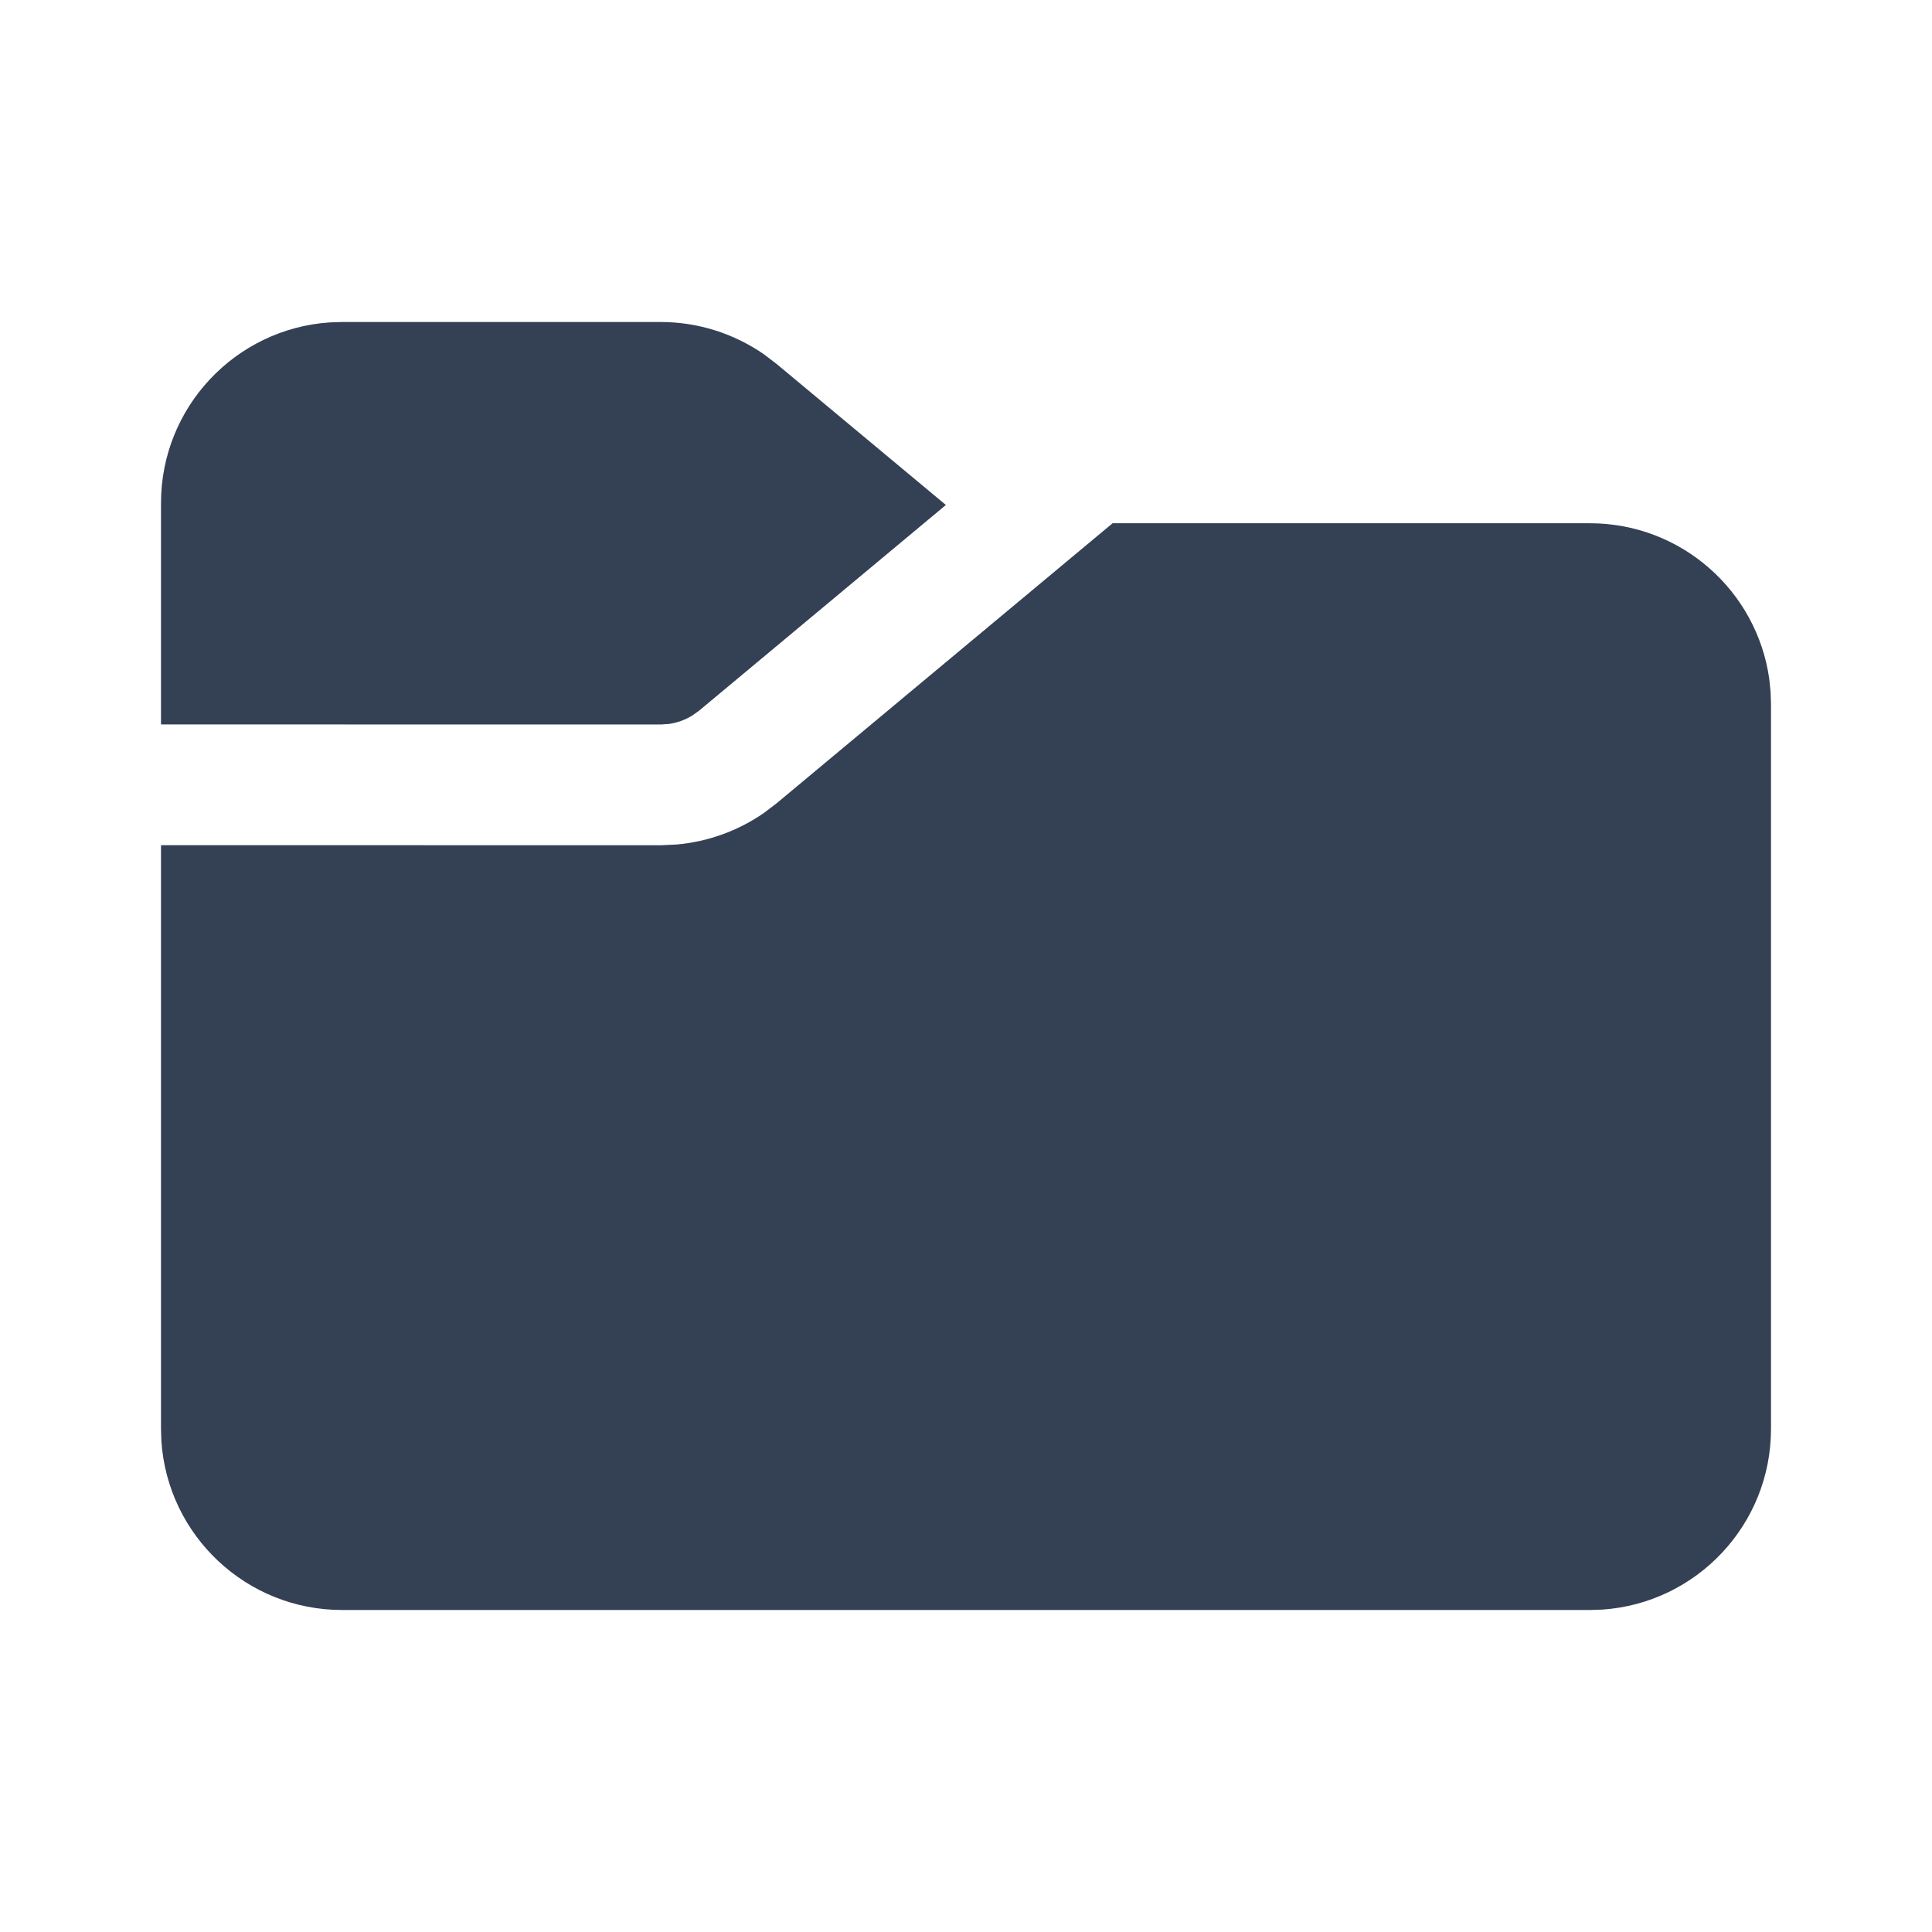
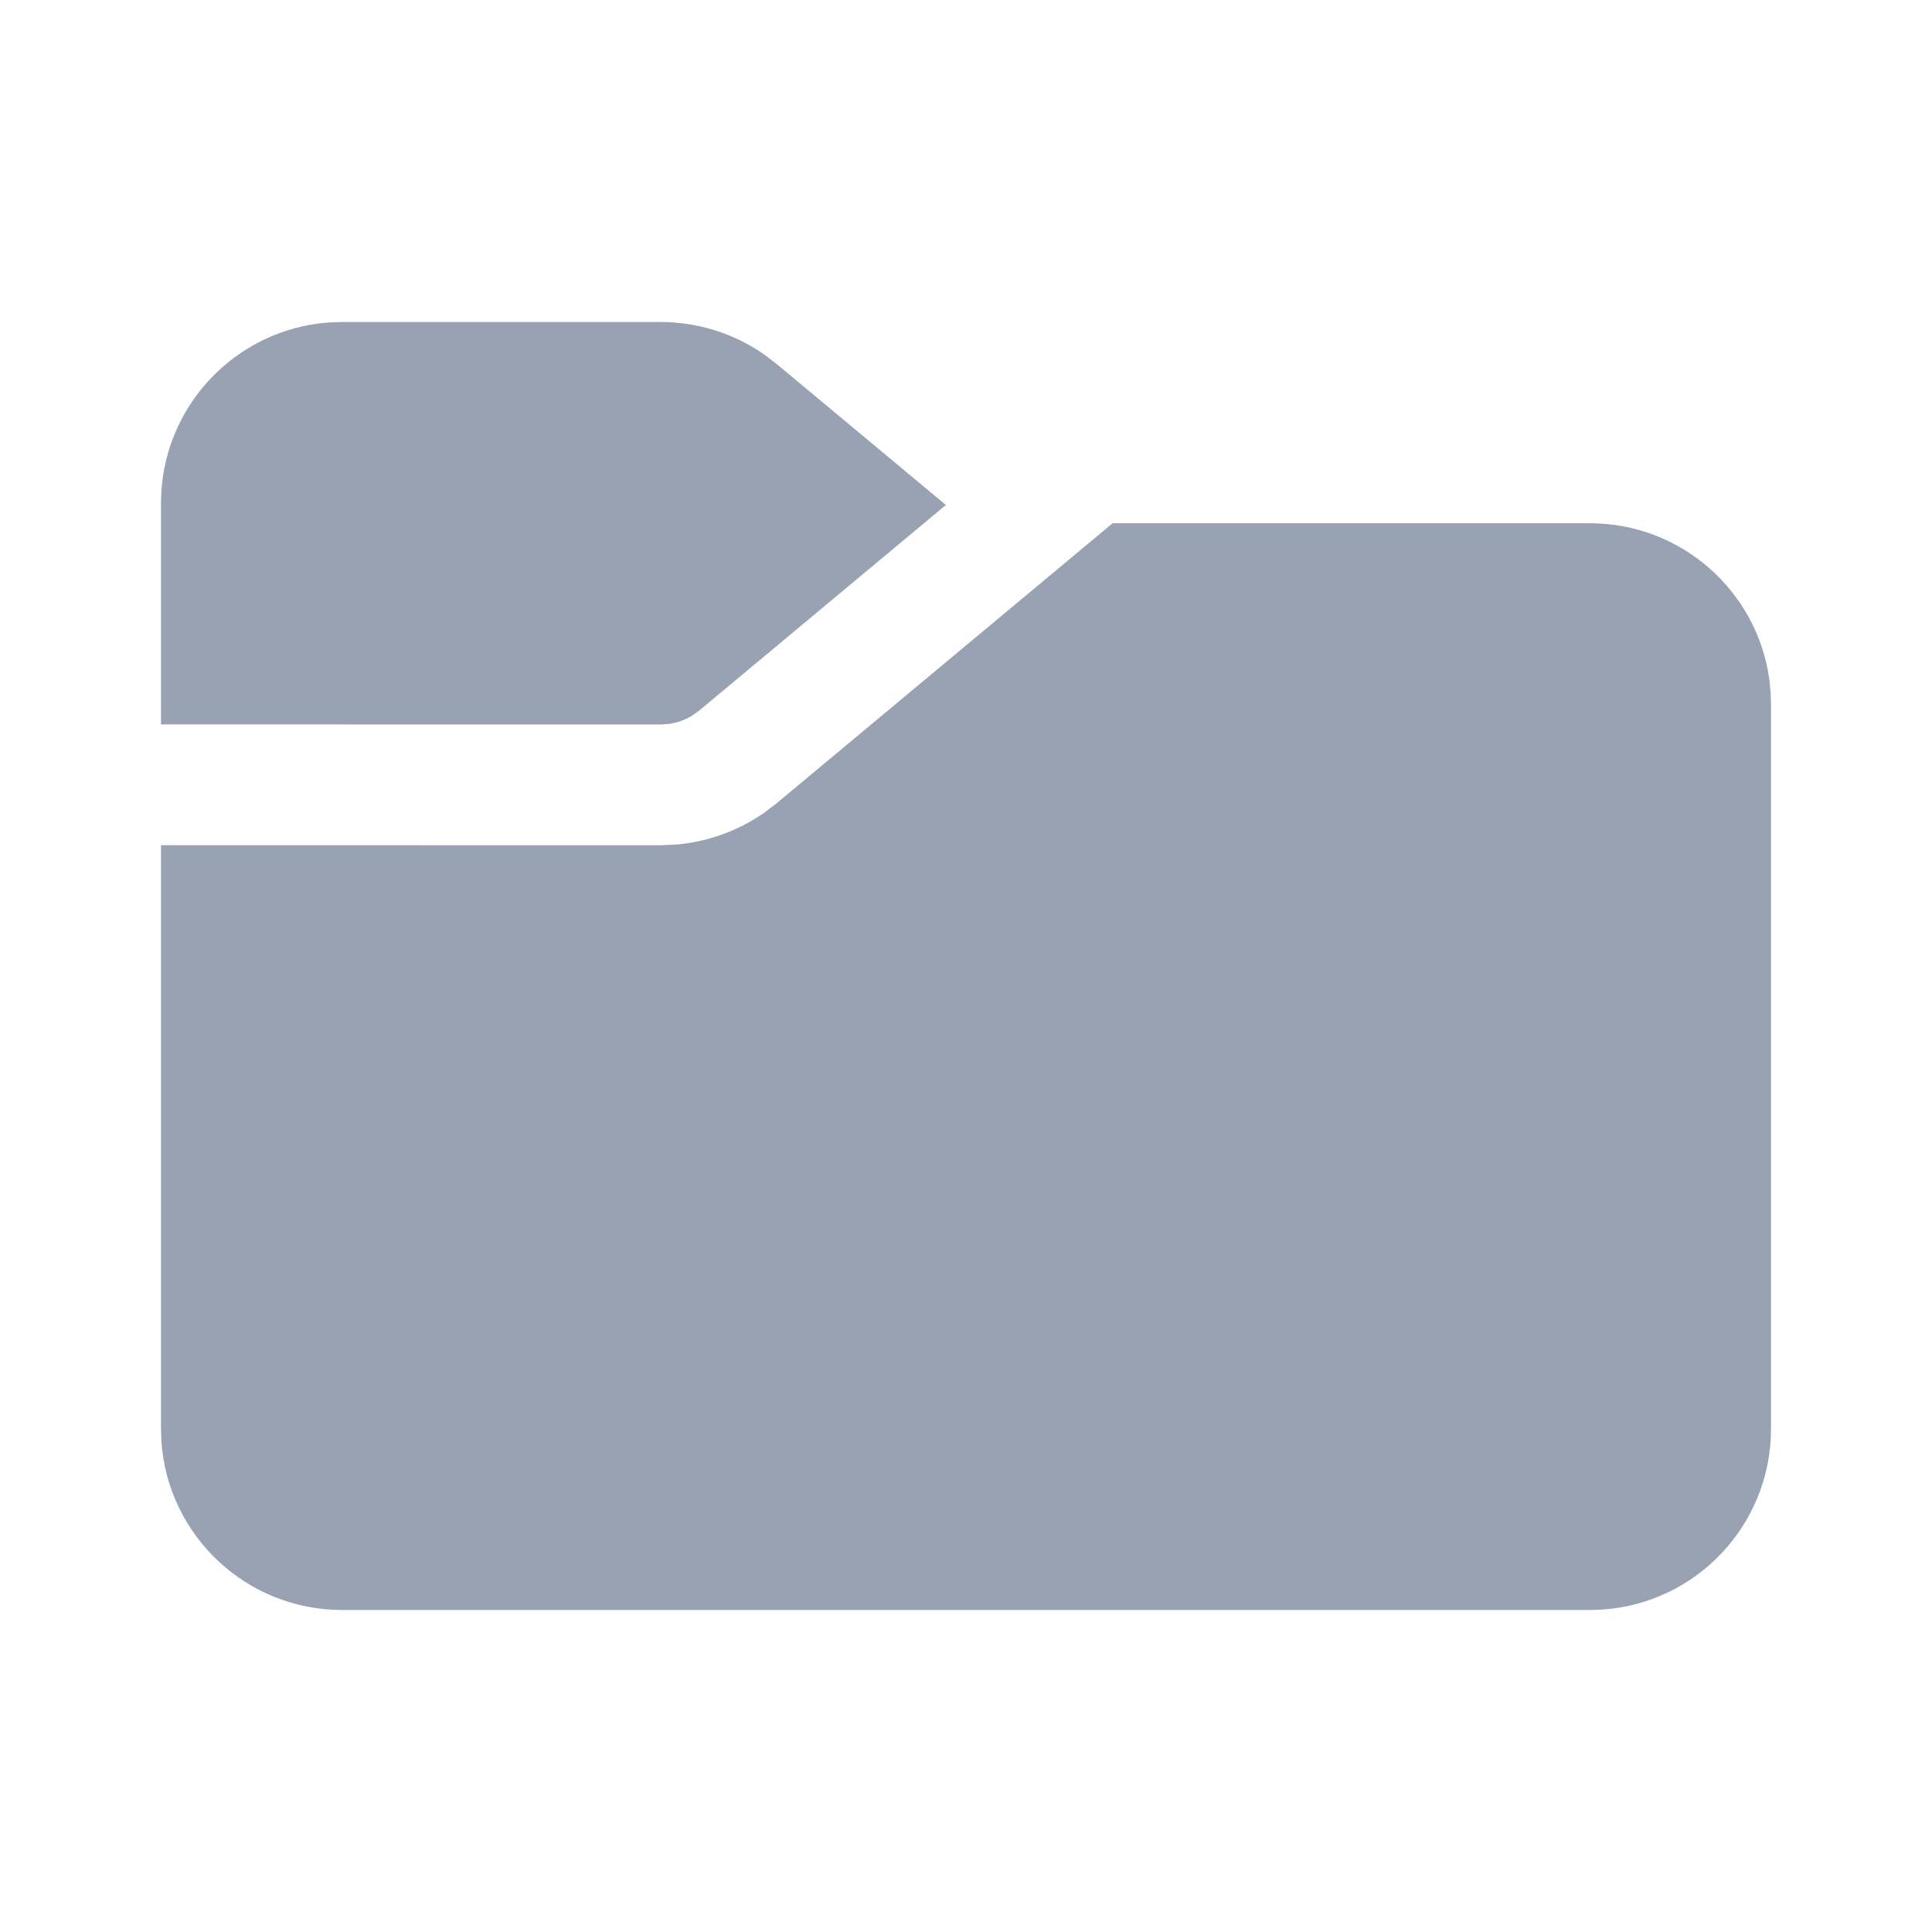
<svg xmlns="http://www.w3.org/2000/svg" width="24" height="24" viewBox="0 0 24 24" fill="none">
-   <path d="M13.821 6.5H19.75C20.887 6.5 21.827 7.343 21.979 8.438L21.995 8.596L22 8.75V17.75C22 18.941 21.075 19.916 19.904 19.995L19.75 20H4.25C3.059 20 2.084 19.075 2.005 17.904L2 17.75V10.499L8.207 10.5L8.403 10.491C8.794 10.457 9.169 10.321 9.491 10.098L9.647 9.979L13.821 6.5ZM8.207 4C8.667 4 9.115 4.141 9.491 4.402L9.647 4.521L11.75 6.273L8.687 8.826L8.602 8.887C8.514 8.942 8.415 8.978 8.311 8.993L8.207 9L2 8.999V6.25C2 5.059 2.925 4.084 4.096 4.005L4.25 4H8.207Z" fill="#344054" />
+   <path d="M13.821 6.5H19.75C20.887 6.5 21.827 7.343 21.979 8.438L21.995 8.596L22 8.75V17.75C22 18.941 21.075 19.916 19.904 19.995L19.75 20H4.25C3.059 20 2.084 19.075 2.005 17.904L2 17.75V10.499L8.207 10.5L8.403 10.491C8.794 10.457 9.169 10.321 9.491 10.098L9.647 9.979L13.821 6.5ZM8.207 4C8.667 4 9.115 4.141 9.491 4.402L9.647 4.521L11.75 6.273L8.687 8.826L8.602 8.887C8.514 8.942 8.415 8.978 8.311 8.993L8.207 9L2 8.999V6.25C2 5.059 2.925 4.084 4.096 4.005L4.25 4H8.207Z" fill="#98A2B3" />
</svg>
